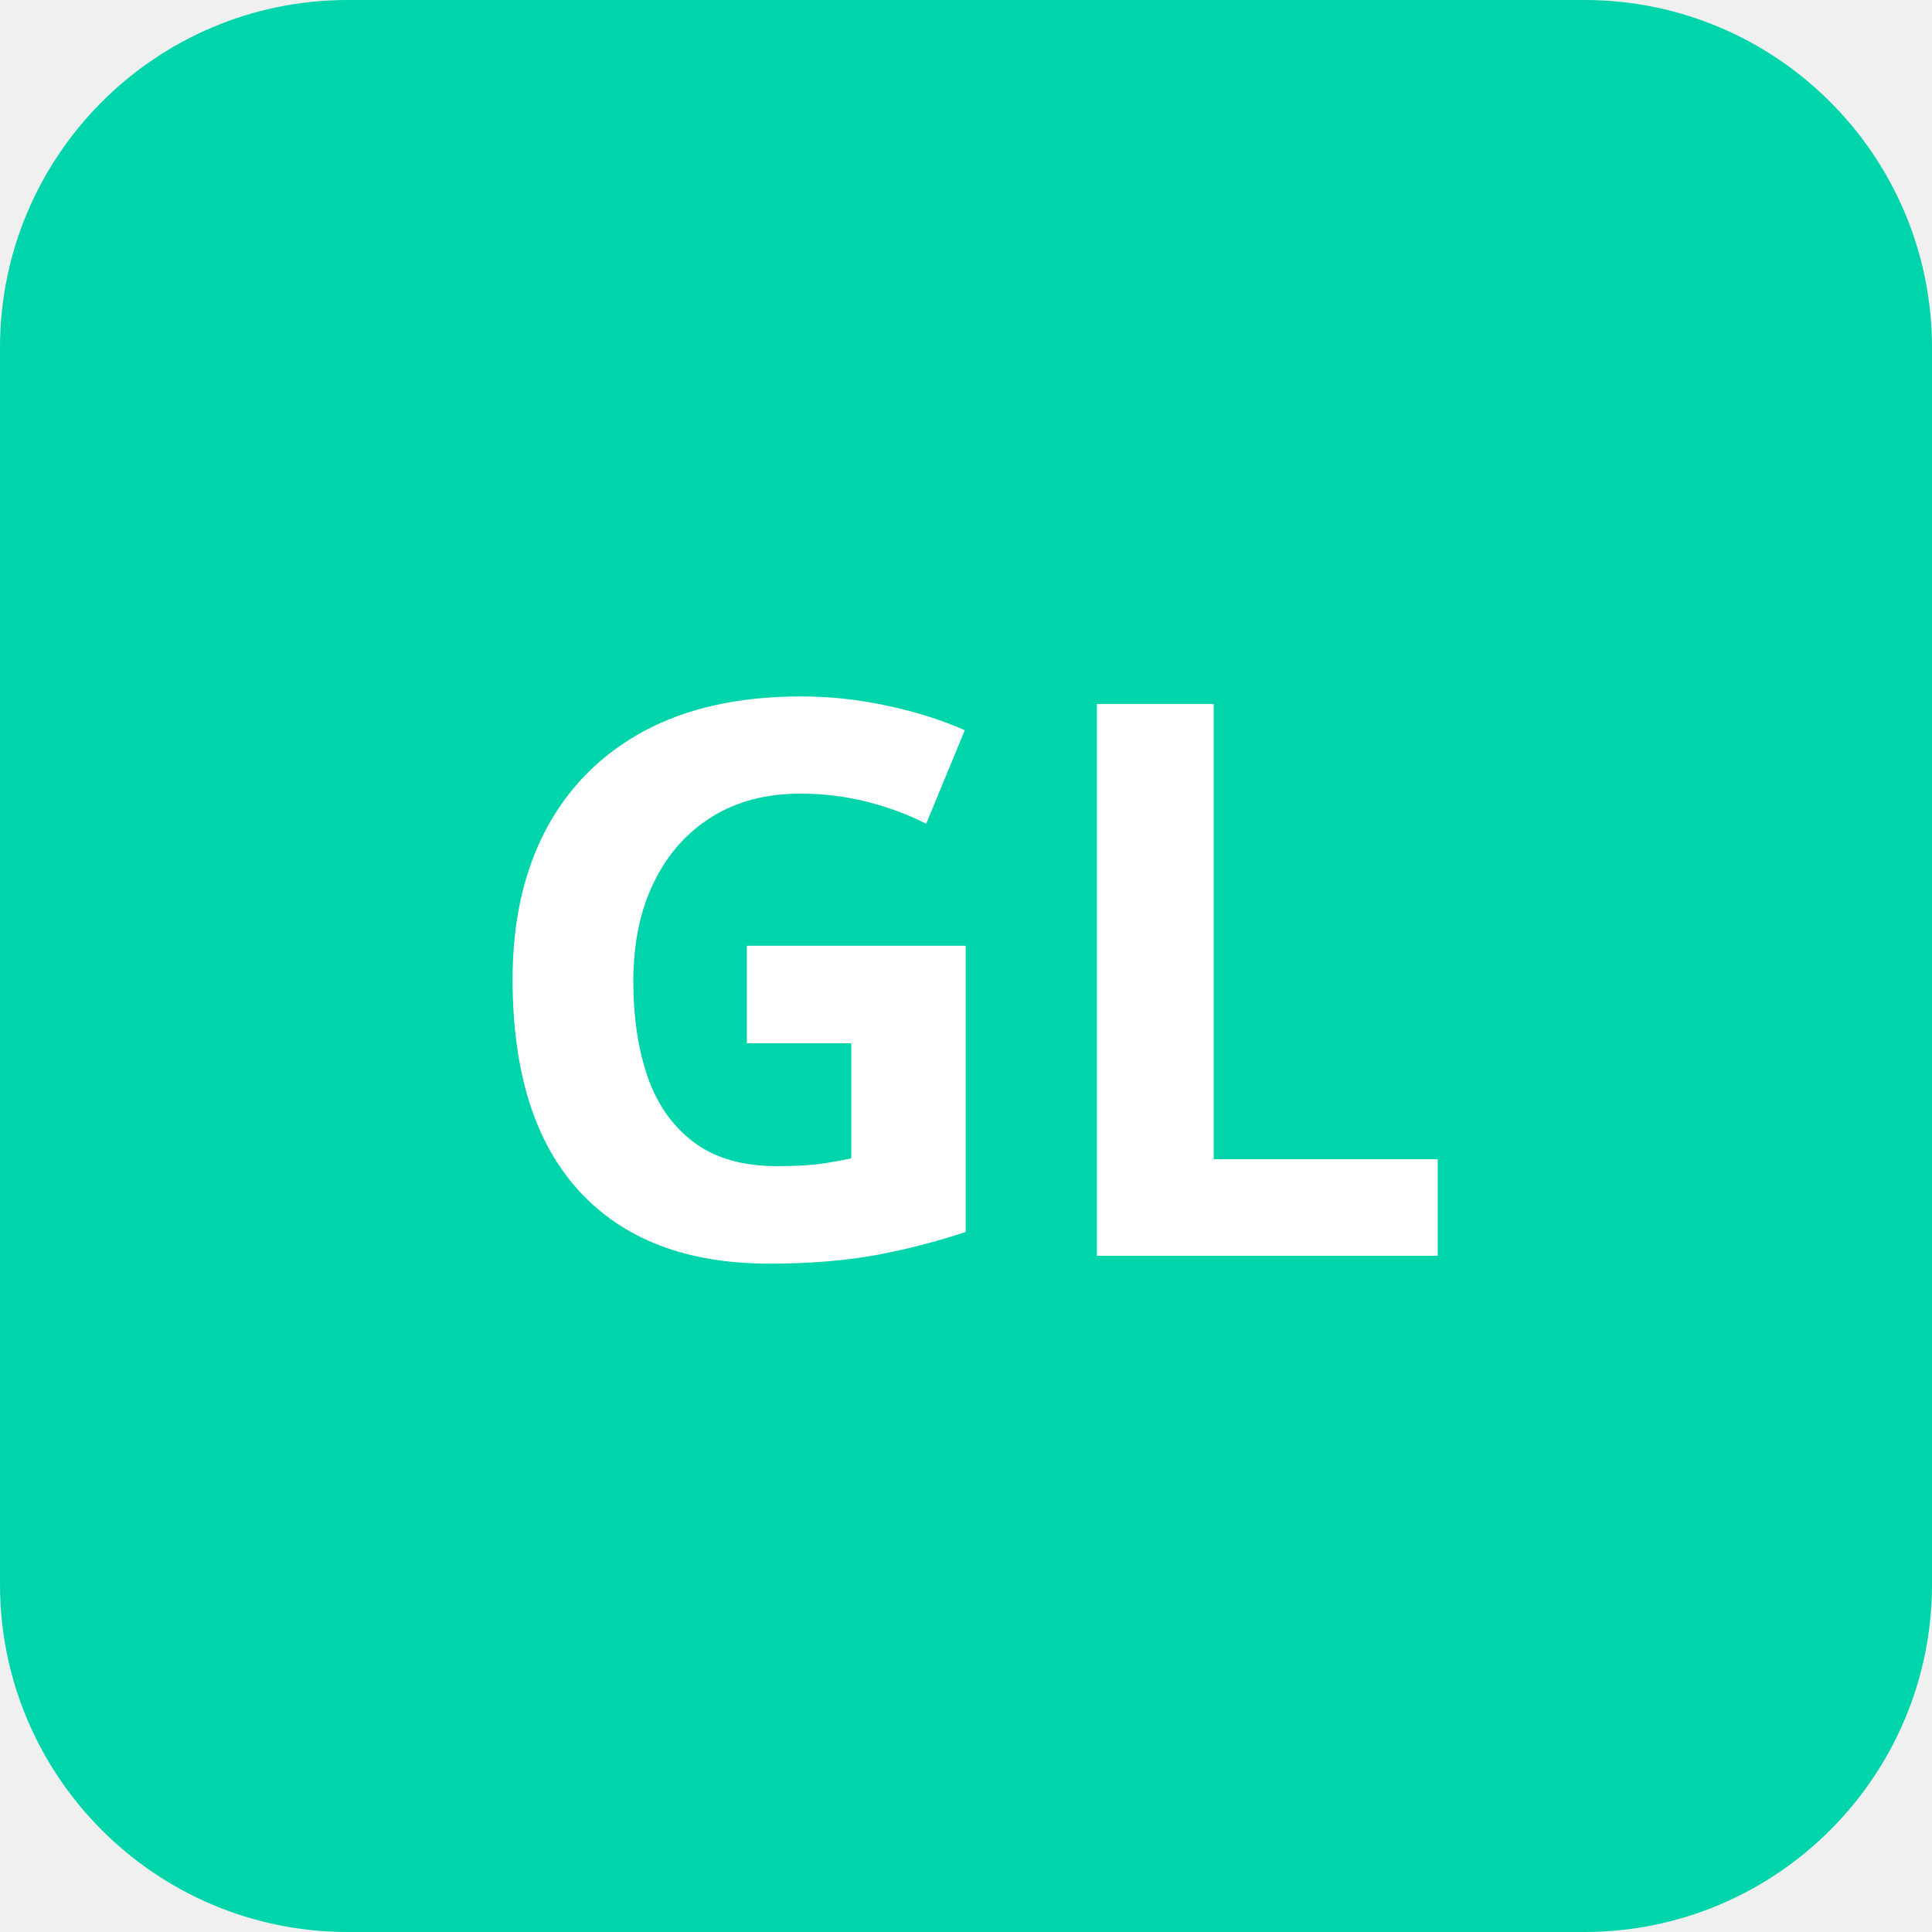
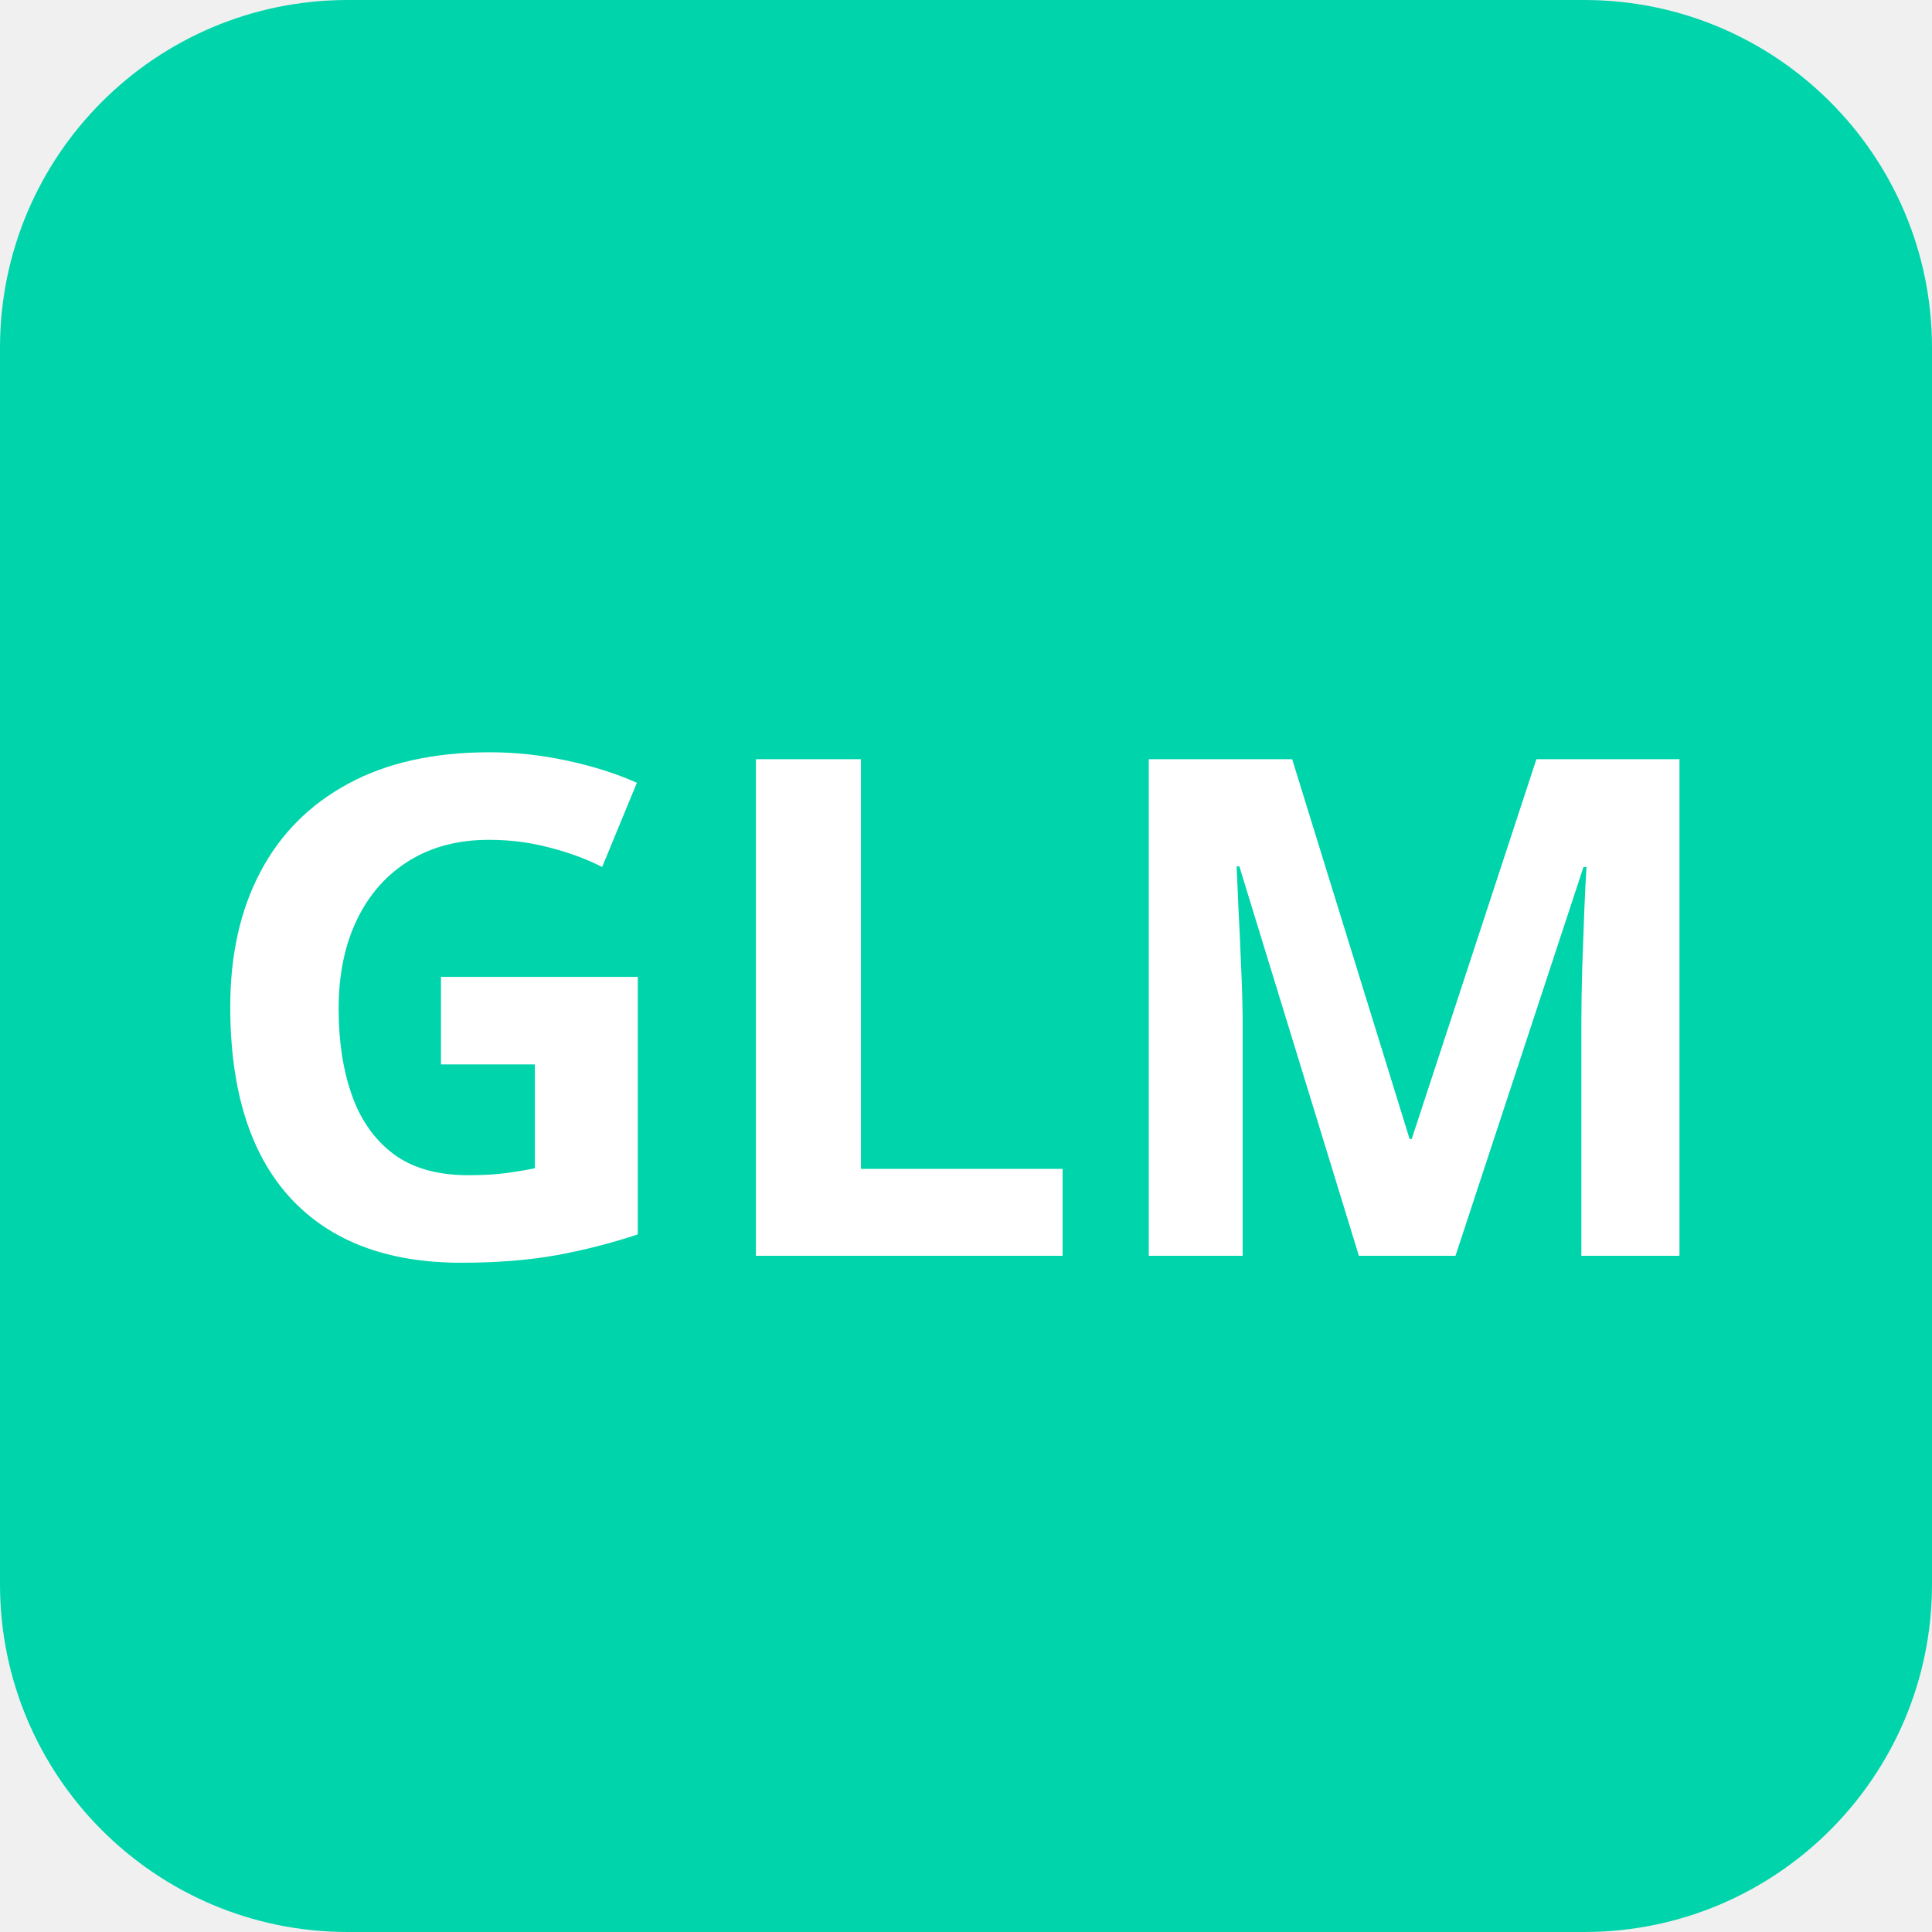
<svg xmlns="http://www.w3.org/2000/svg" viewBox="0 0 100 100">
  <rect width="100" height="100" rx="18" fill="#00d4aa" />
-   <text x="50" y="65" font-family="system-ui" font-size="40" font-weight="700" fill="white" text-anchor="middle">GL</text>
+   <text x="50" y="65" font-family="system-ui" font-size="36" font-weight="700" fill="white" text-anchor="middle">GLM</text>
</svg>
